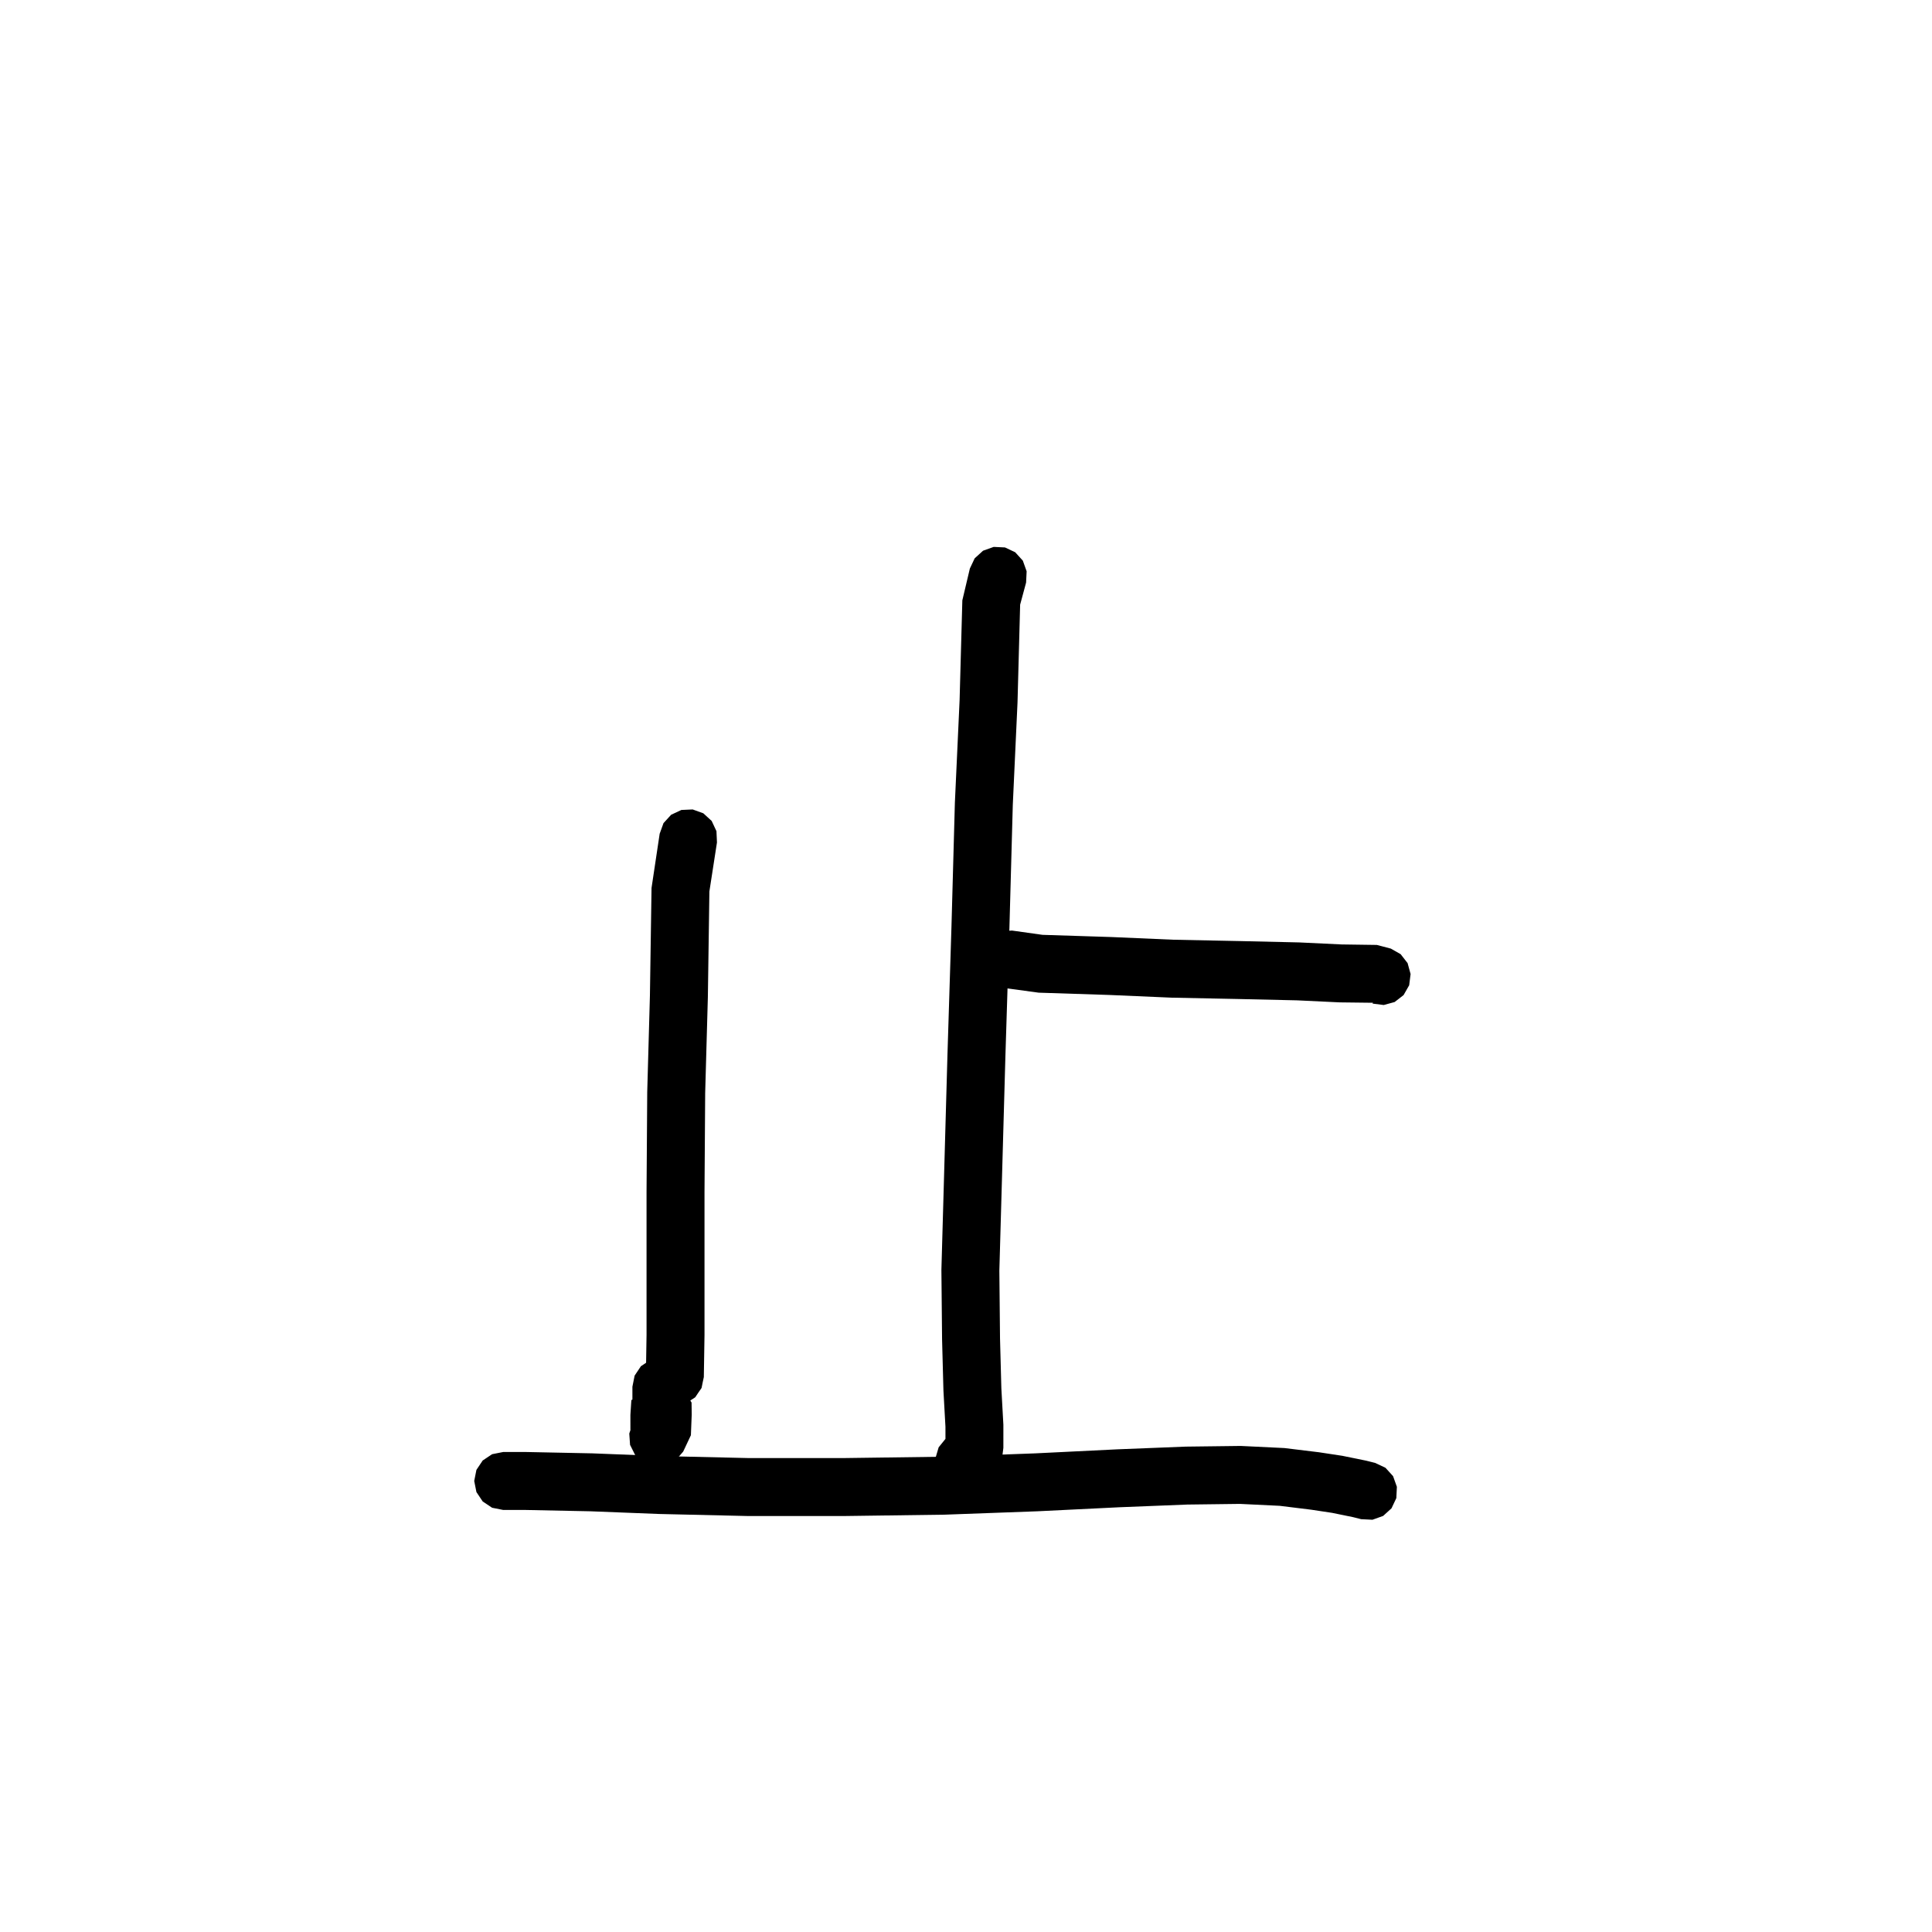
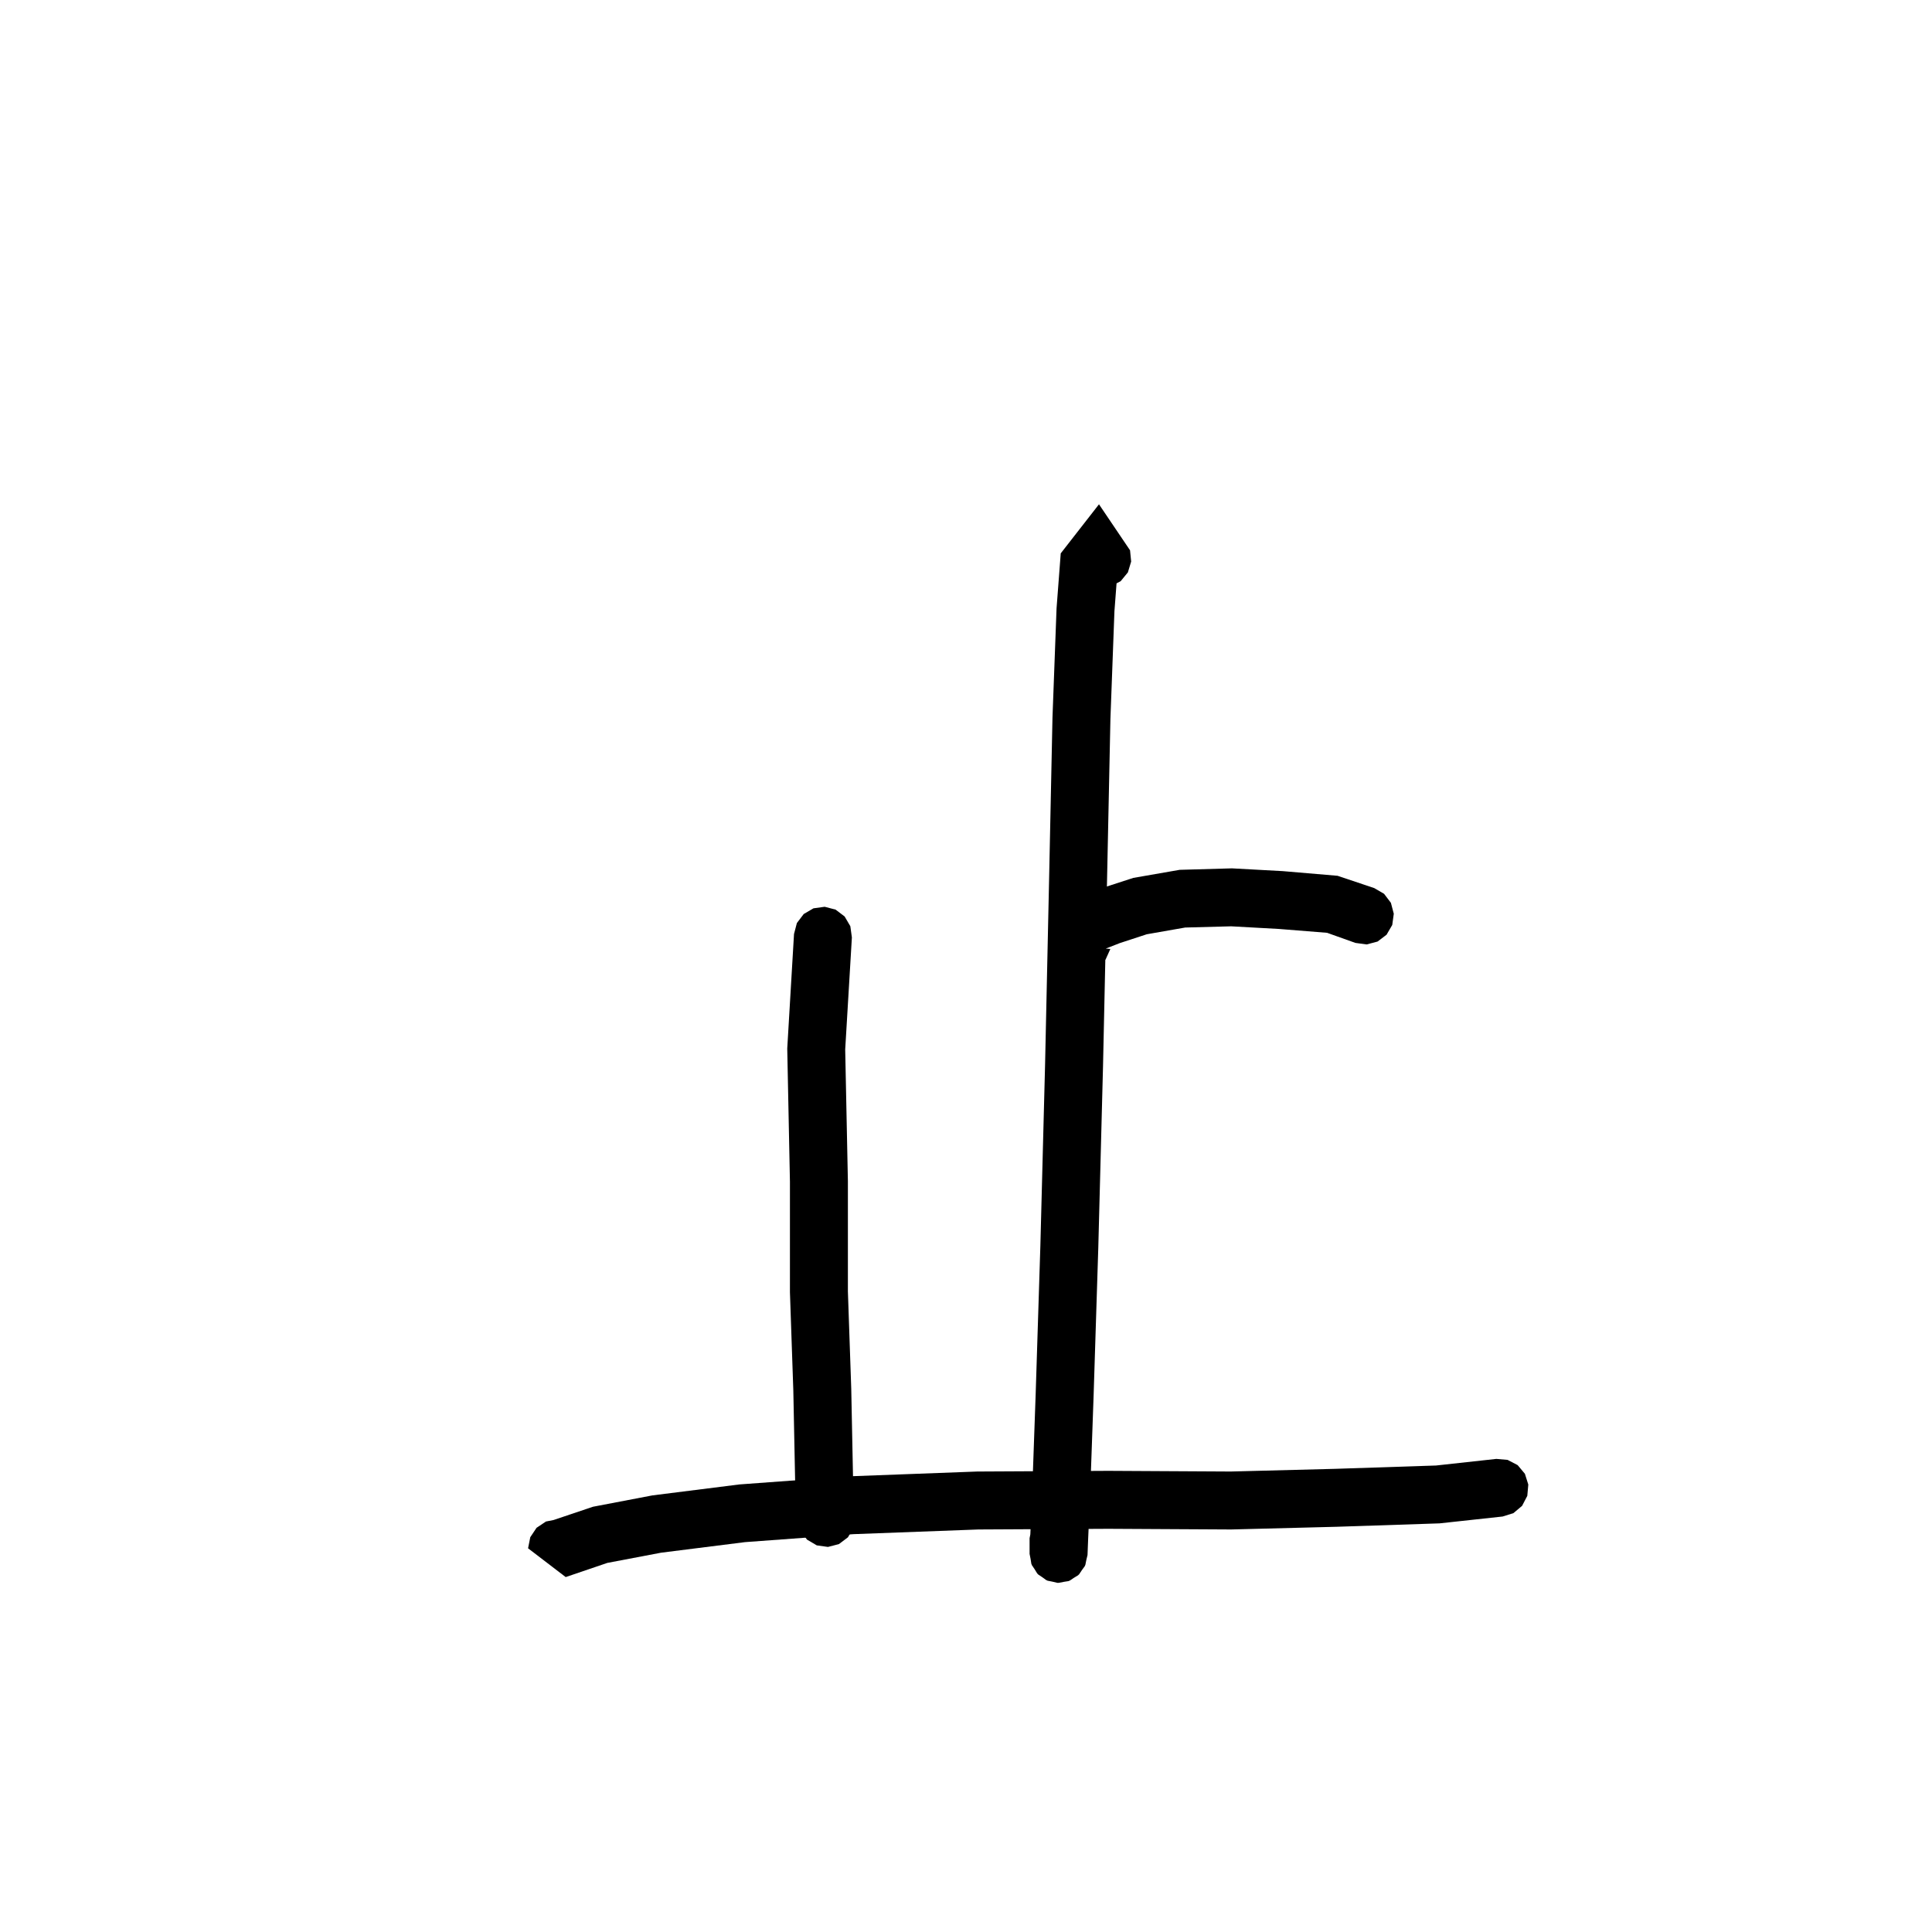
<svg xmlns="http://www.w3.org/2000/svg" viewBox="0 0 300 300" width="300" height="300">
-   <path d="M 150.6 88.281 L 149.432 93.218 L 149.005 108.754 L 148.273 124.647 L 147.749 143.7 L 147.122 163.769 L 146.599 182.382 L 146.18 197.192 L 146.285 207.986 L 146.496 215.923 L 146.809 221.552 L 146.811 224.443 L 146.698 225.361 L 148.994 223.675 L 153.196 223.948 L 151.83 222.845 L 150.146 222.348 L 148.4 222.533 L 146.858 223.372 L 145.754 224.738 L 145.257 226.422 L 145.442 228.168 L 146.282 229.71 L 152.225 232.075 L 155.497 227.253 L 155.803 224.825 L 155.804 221.235 L 155.49 215.575 L 155.283 207.833 L 155.179 197.303 L 155.596 182.636 L 156.118 164.036 L 156.745 143.965 L 157.267 124.97 L 157.999 109.085 L 158.407 93.89 L 159.331 90.464 L 159.416 88.71 L 158.824 87.058 L 157.644 85.757 L 156.057 85.007 L 154.303 84.922 L 152.65 85.514 L 151.349 86.694 Z" fill="black" fill-rule="nonzero" />
-   <path d="M 155.918 153.412 L 161.29 154.142 L 172.253 154.497 L 181.897 154.916 L 192.291 155.126 L 201.436 155.334 L 208.026 155.648 L 213.207 155.71 L 213.124 155.837 L 214.866 156.057 L 216.56 155.593 L 217.947 154.516 L 218.816 152.991 L 219.036 151.249 L 218.572 149.555 L 217.495 148.168 L 215.97 147.299 L 213.796 146.729 L 208.315 146.652 L 201.734 146.339 L 192.483 146.128 L 182.18 145.92 L 172.59 145.503 L 161.881 145.161 L 157.148 144.497 L 155.395 144.601 L 153.816 145.368 L 152.65 146.681 L 152.075 148.34 L 152.179 150.093 L 152.946 151.672 L 154.259 152.838 Z" fill="black" fill-rule="nonzero" />
-   <path d="M 102.433 129.462 L 101.17 137.886 L 100.919 154.609 L 100.501 169.574 L 100.395 185.106 L 100.395 198.397 L 100.396 207.252 L 100.292 213.69 L 100.606 215.418 L 101.558 216.893 L 103.002 217.892 L 104.718 218.262 L 106.446 217.948 L 107.921 216.996 L 108.92 215.552 L 109.29 213.836 L 109.395 207.313 L 109.395 198.397 L 109.395 185.138 L 109.499 169.729 L 109.917 154.798 L 110.154 138.421 L 111.33 130.816 L 111.251 129.062 L 110.506 127.472 L 109.209 126.288 L 107.559 125.691 L 105.805 125.77 L 104.214 126.515 L 103.03 127.811 Z M 109.291 213.763 L 109.291 213.24 L 108.948 211.518 L 107.973 210.058 L 106.513 209.083 L 104.791 208.74 L 103.069 209.083 L 101.609 210.058 L 100.633 211.518 L 100.291 213.24 L 100.291 213.763 L 100.633 215.485 L 101.609 216.945 L 103.069 217.921 L 104.791 218.263 L 106.513 217.921 L 107.973 216.945 L 108.948 215.485 Z" fill="black" fill-rule="nonzero" />
-   <path d="M 98.2 215.331 L 98.2 218.293 L 98.202 221.077 L 98.135 222.053 L 106.857 221.661 L 106.884 221.651 L 106.885 219.951 L 106.946 218.685 L 100.688 221.656 L 98.434 218.729 L 98.41 219.574 L 98.467 221.044 L 98.271 220.938 L 97.714 222.603 L 97.836 224.355 L 98.62 225.926 L 99.945 227.078 L 101.61 227.635 L 103.362 227.512 L 104.933 226.729 L 106.085 225.403 L 107.282 222.859 L 107.409 219.659 L 107.385 217.787 L 104.713 213.606 L 98.037 217.412 L 97.888 219.701 L 97.89 221.972 L 98.126 223.844 L 107.056 223.243 L 107.199 221.293 L 107.2 218.293 L 107.2 215.331 L 106.858 213.609 L 105.882 212.149 L 104.422 211.174 L 102.7 210.831 L 100.978 211.174 L 99.518 212.149 L 98.543 213.609 Z" fill="black" fill-rule="nonzero" />
-   <path d="M 78.136 234.465 L 81.552 234.465 L 91.694 234.672 L 102.356 235.09 L 116.031 235.406 L 131.268 235.406 L 146.714 235.196 L 161.114 234.67 L 173.878 234.043 L 184.358 233.627 L 192.532 233.524 L 198.713 233.823 L 203.6 234.425 L 206.861 234.918 L 210.107 235.582 L 211.365 235.899 L 213.119 235.984 L 214.772 235.392 L 216.072 234.212 L 216.822 232.625 L 216.907 230.871 L 216.315 229.218 L 215.135 227.917 L 213.548 227.167 L 212.019 226.787 L 208.435 226.057 L 204.797 225.505 L 199.44 224.853 L 192.659 224.525 L 184.109 224.631 L 173.474 225.052 L 160.732 225.678 L 146.492 226.198 L 131.206 226.406 L 116.129 226.406 L 102.627 226.094 L 91.964 225.676 L 81.689 225.466 L 78.136 225.465 L 76.414 225.808 L 74.954 226.783 L 73.978 228.243 L 73.636 229.965 L 73.978 231.687 L 74.954 233.147 L 76.414 234.123 Z" fill="black" fill-rule="nonzero" />
+   <path d="M 175.472 85.449 L 170.65 78.308 L 164.711 85.925 L 164.06 94.479 L 163.429 111.409 L 162.905 136.42 L 162.278 165.363 L 161.547 193.46 L 160.816 216.541 L 160.294 231.257 L 159.981 238.45 L 159.876 241.112 L 160.151 242.846 L 161.068 244.343 L 162.488 245.375 L 164.195 245.786 L 165.93 245.511 L 167.427 244.594 L 168.459 243.174 L 168.869 241.467 L 168.973 238.832 L 169.288 231.6 L 169.811 216.839 L 170.543 193.717 L 171.276 165.577 L 171.903 136.612 L 172.425 111.657 L 173.048 94.929 L 173.651 86.967 L 169.246 87.198 L 166.862 88.07 L 167.691 89.618 L 169.05 90.73 L 170.73 91.238 L 172.477 91.065 L 174.025 90.236 L 175.138 88.877 L 175.646 87.197 Z M 168.873 241.289 L 168.873 238.85 L 168.53 237.128 L 167.555 235.668 L 166.095 234.693 L 164.373 234.35 L 162.651 234.693 L 161.191 235.668 L 160.215 237.128 L 159.873 238.85 L 159.873 241.289 L 160.215 243.011 L 161.191 244.471 L 162.651 245.447 L 164.373 245.789 L 166.095 245.447 L 167.555 244.471 L 168.53 243.011 Z" fill="black" fill-rule="nonzero" />
+   <path d="M 172.416 147.353 L 171.695 147.299 L 173.881 146.444 L 178.065 145.074 L 184.034 144.027 L 191.175 143.838 L 198.558 144.245 L 206.067 144.844 L 210.467 146.414 L 212.207 146.652 L 213.905 146.206 L 215.303 145.144 L 216.188 143.627 L 216.426 141.888 L 215.979 140.189 L 214.917 138.791 L 213.401 137.906 L 207.696 135.992 L 199.178 135.267 L 191.299 134.838 L 183.178 135.067 L 175.977 136.32 L 170.544 138.085 L 165.413 140.855 L 163.647 145.33 L 163.593 147.085 L 164.215 148.726 L 165.419 150.005 L 167.019 150.726 L 168.774 150.78 L 170.416 150.157 L 171.695 148.954 Z" fill="black" fill-rule="nonzero" />
+   <path d="M 123.295 145.029 L 122.243 162.818 L 122.661 183.499 L 122.661 200.665 L 123.185 215.873 L 123.464 229.758 L 123.817 235.971 L 124.258 237.671 L 125.315 239.073 L 126.828 239.963 L 128.567 240.207 L 130.267 239.767 L 131.668 238.71 L 132.559 237.196 L 132.803 235.458 L 132.459 229.475 L 132.181 215.625 L 131.66 200.52 L 131.66 183.4 L 131.242 162.966 L 132.28 145.563 L 132.04 143.824 L 131.153 142.308 L 129.753 141.248 L 128.054 140.804 L 126.315 141.044 L 124.8 141.931 L 123.739 143.331 Z" fill="black" fill-rule="nonzero" />
+   <path d="M 81.998 240.418 L 87.841 244.887 L 94.298 242.689 L 102.643 241.104 L 115.676 239.462 L 132.526 238.222 L 151.924 237.496 L 172.108 237.392 L 191.172 237.496 L 207.571 237.076 L 223.535 236.547 L 233.328 235.484 L 235.003 234.957 L 236.348 233.829 L 237.159 232.272 L 237.313 230.522 L 236.786 228.848 L 235.658 227.502 L 234.101 226.691 L 232.352 226.537 L 222.981 227.564 L 207.307 228.08 L 191.092 228.497 L 172.108 228.392 L 151.735 228.498 L 132.038 229.235 L 114.811 230.503 L 101.294 232.206 L 92.078 233.967 L 85.156 236.297 L 90.998 240.418 L 90.656 238.696 L 89.68 237.236 L 88.22 236.261 L 86.498 235.918 L 84.776 236.261 L 83.316 237.236 L 82.341 238.696 Z" fill="black" fill-rule="nonzero" />
</svg>
